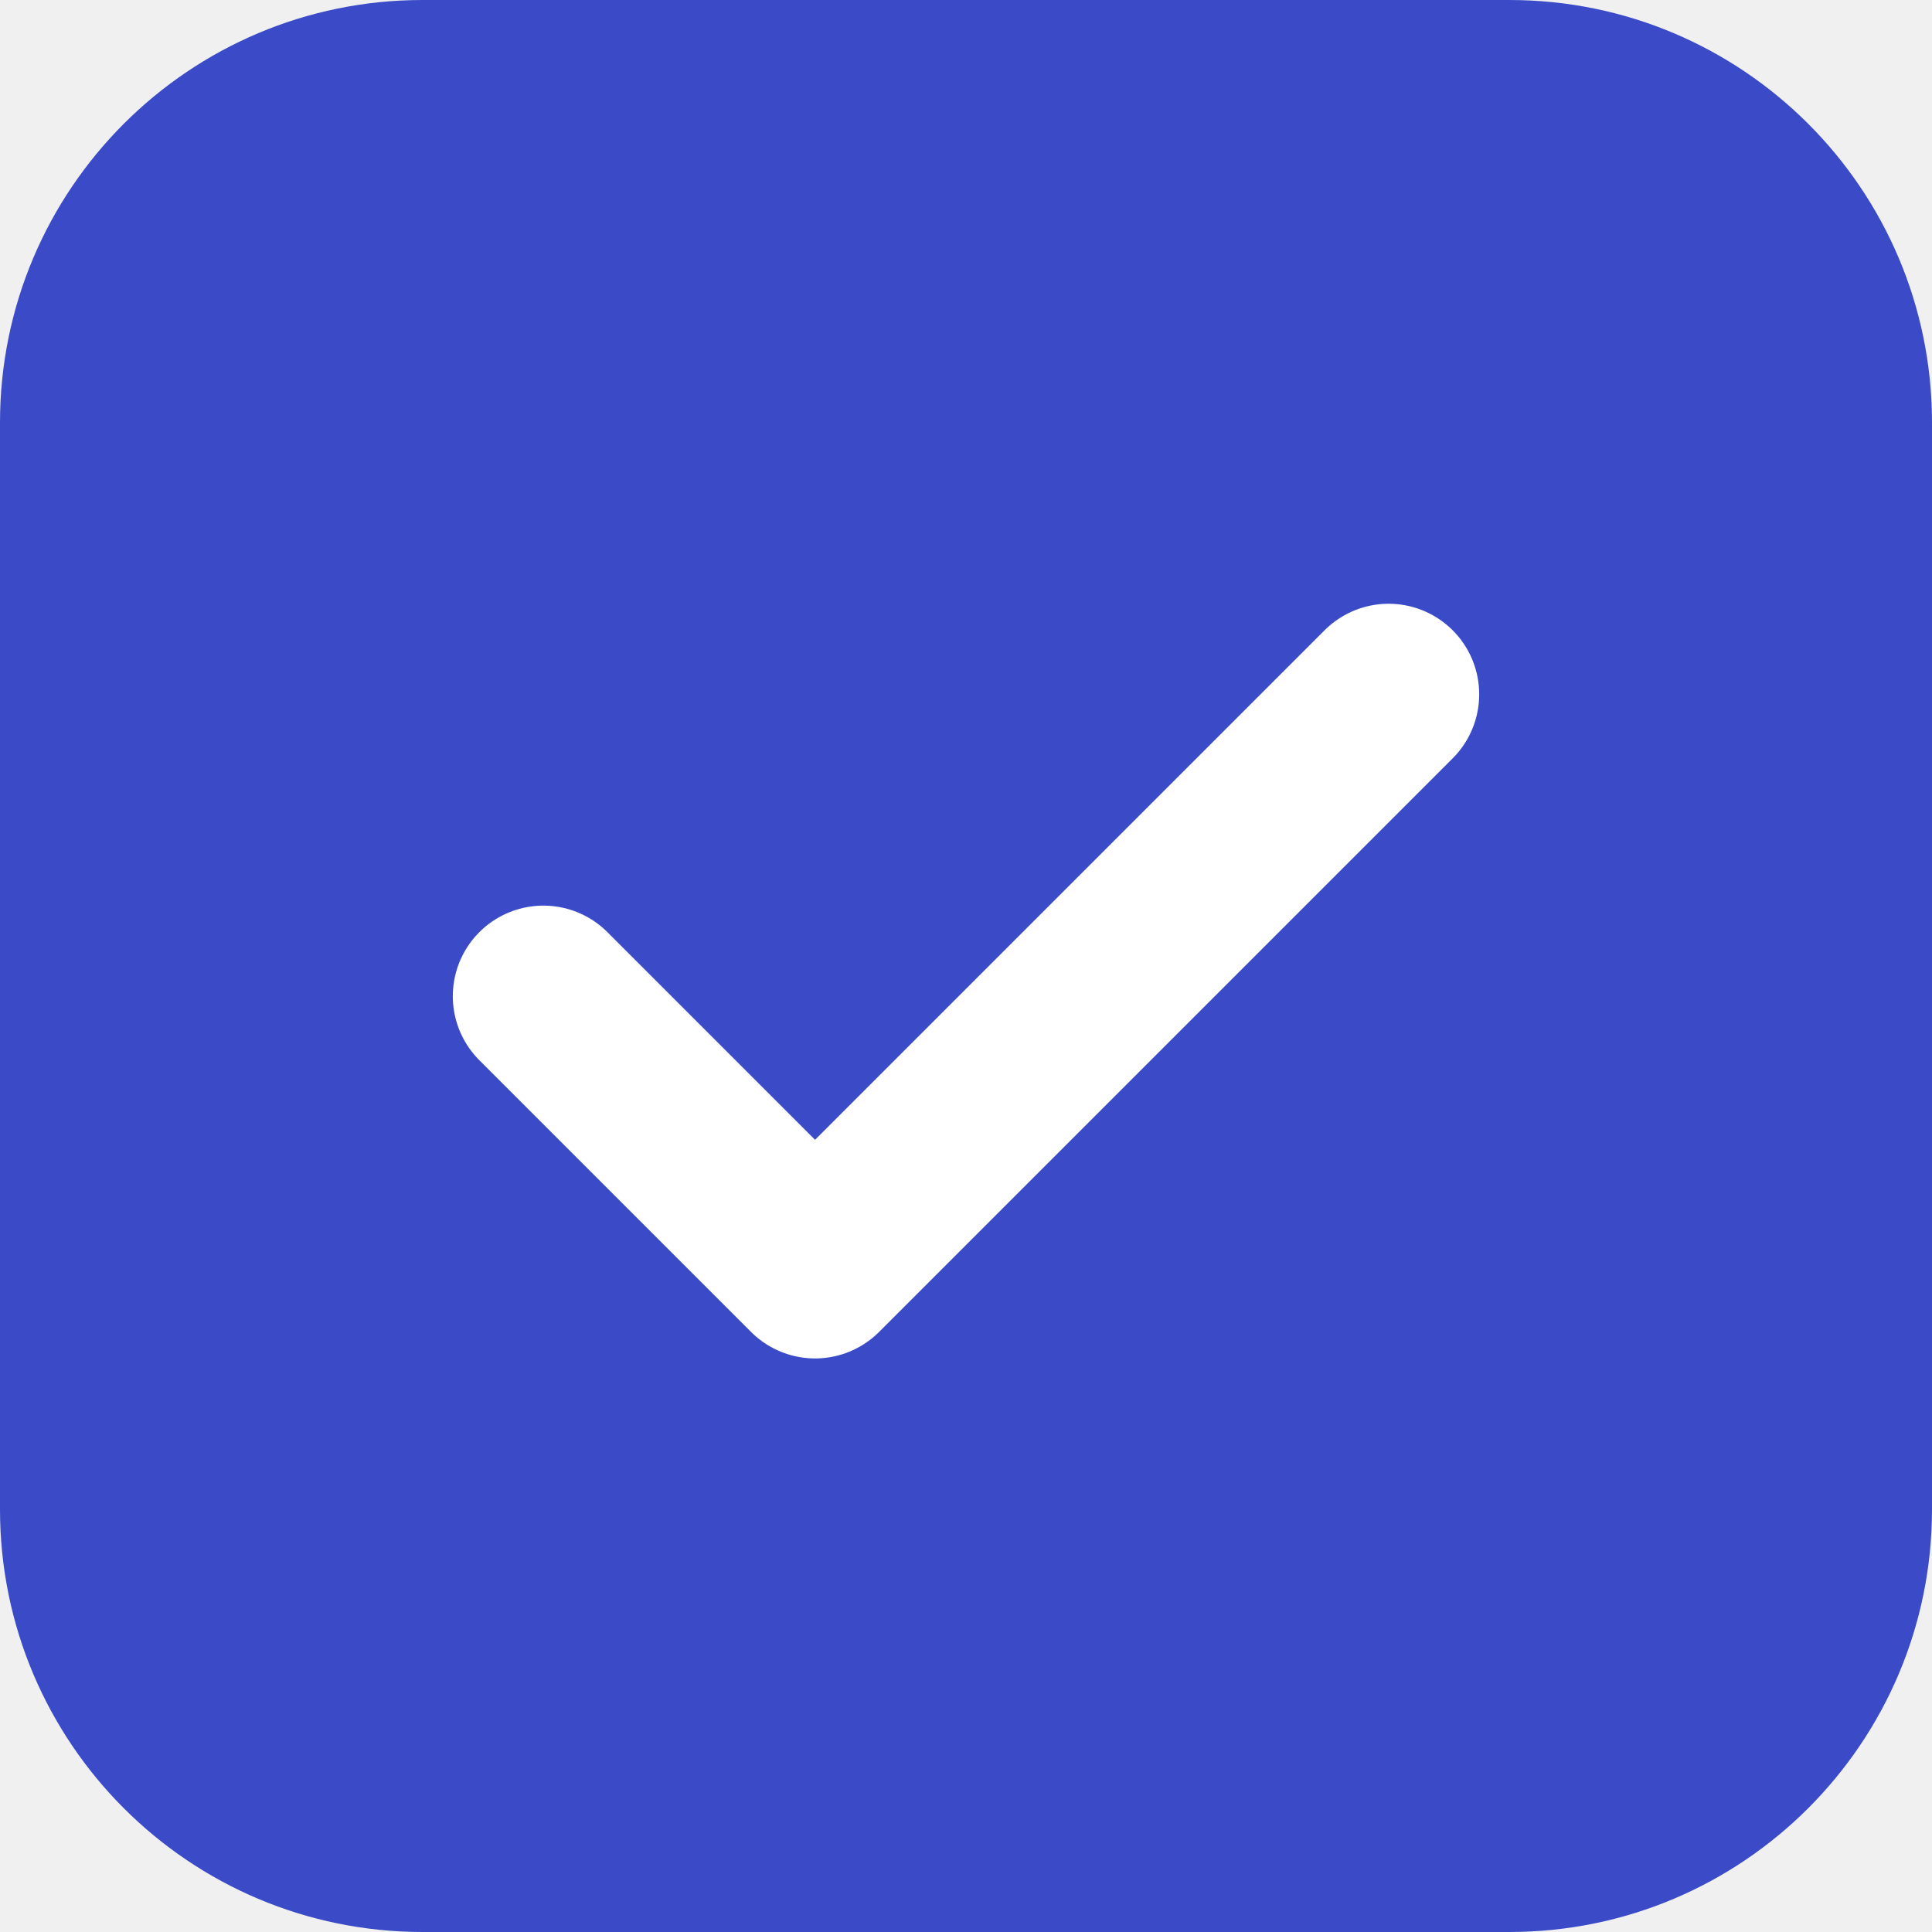
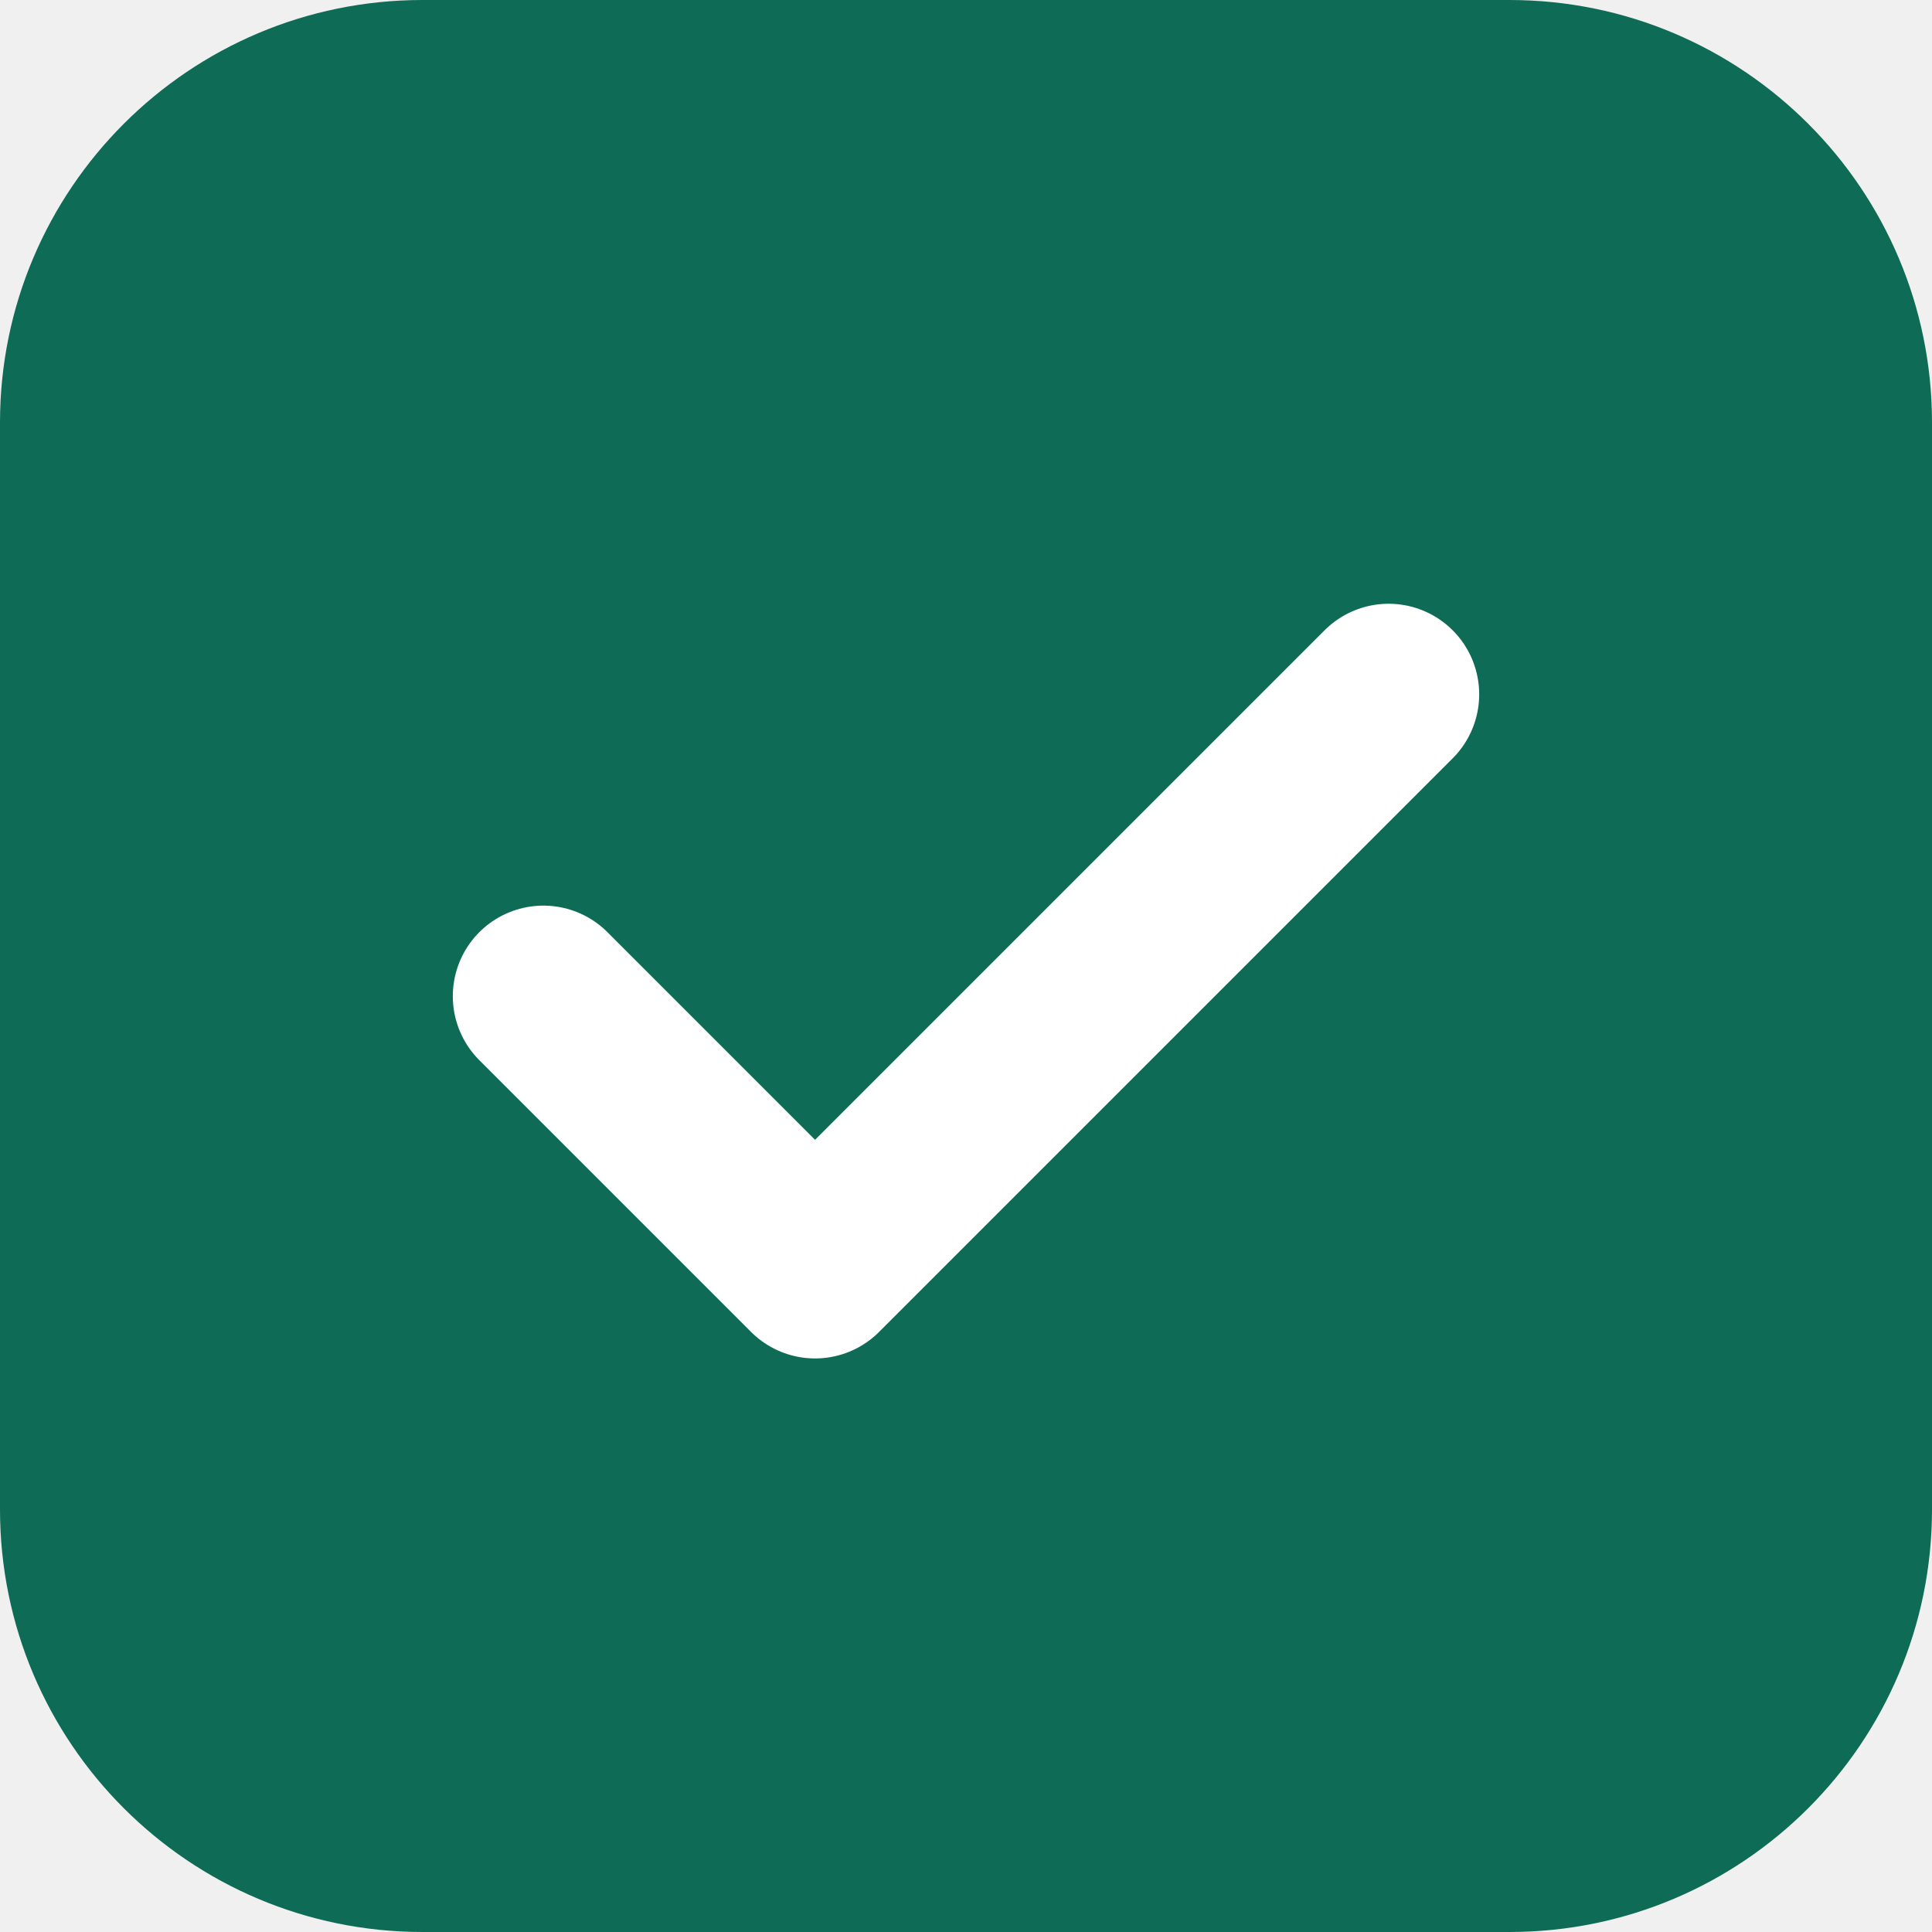
<svg xmlns="http://www.w3.org/2000/svg" viewBox="0 0 32 32">
-   <rect width="32" height="32" rx="7" fill="#3B4BC8" />
+   <rect width="32" height="32" rx="7" fill="#0D6B56" />
  <path d="M9 16.5l4.5 4.5L23 11.5" fill="none" stroke="#fff" stroke-width="3" stroke-linecap="round" stroke-linejoin="round" />
</svg>
